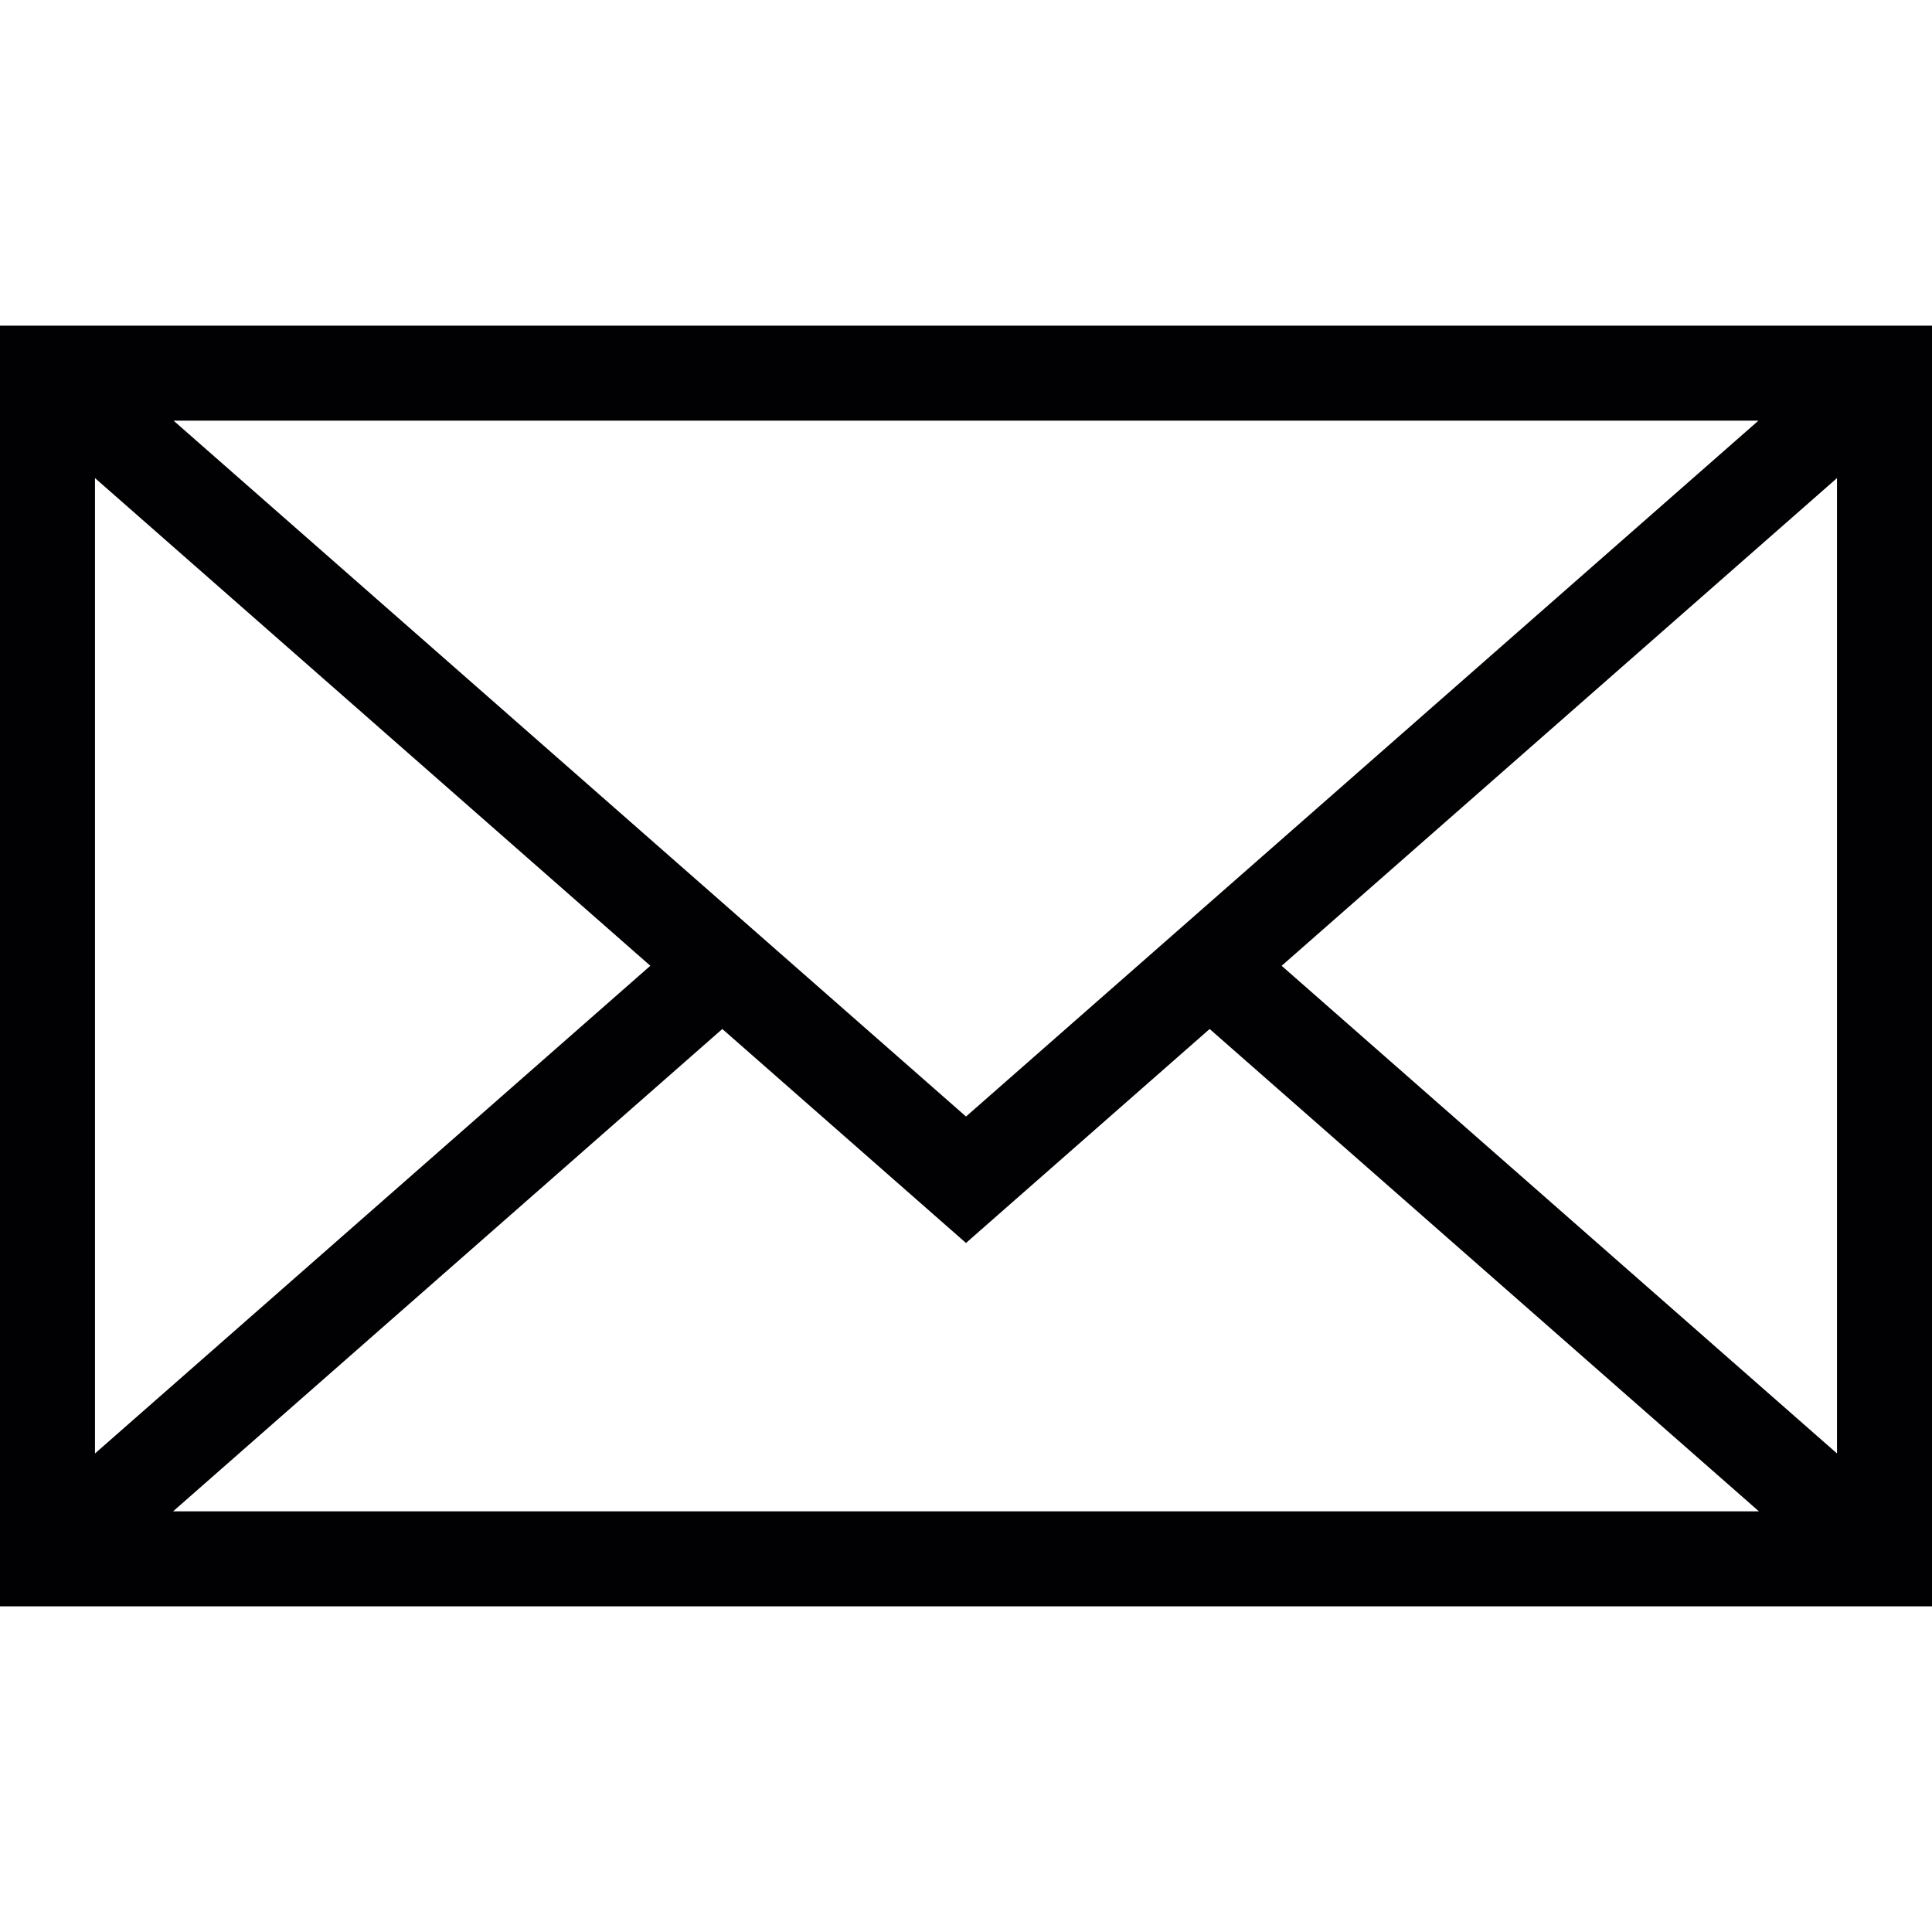
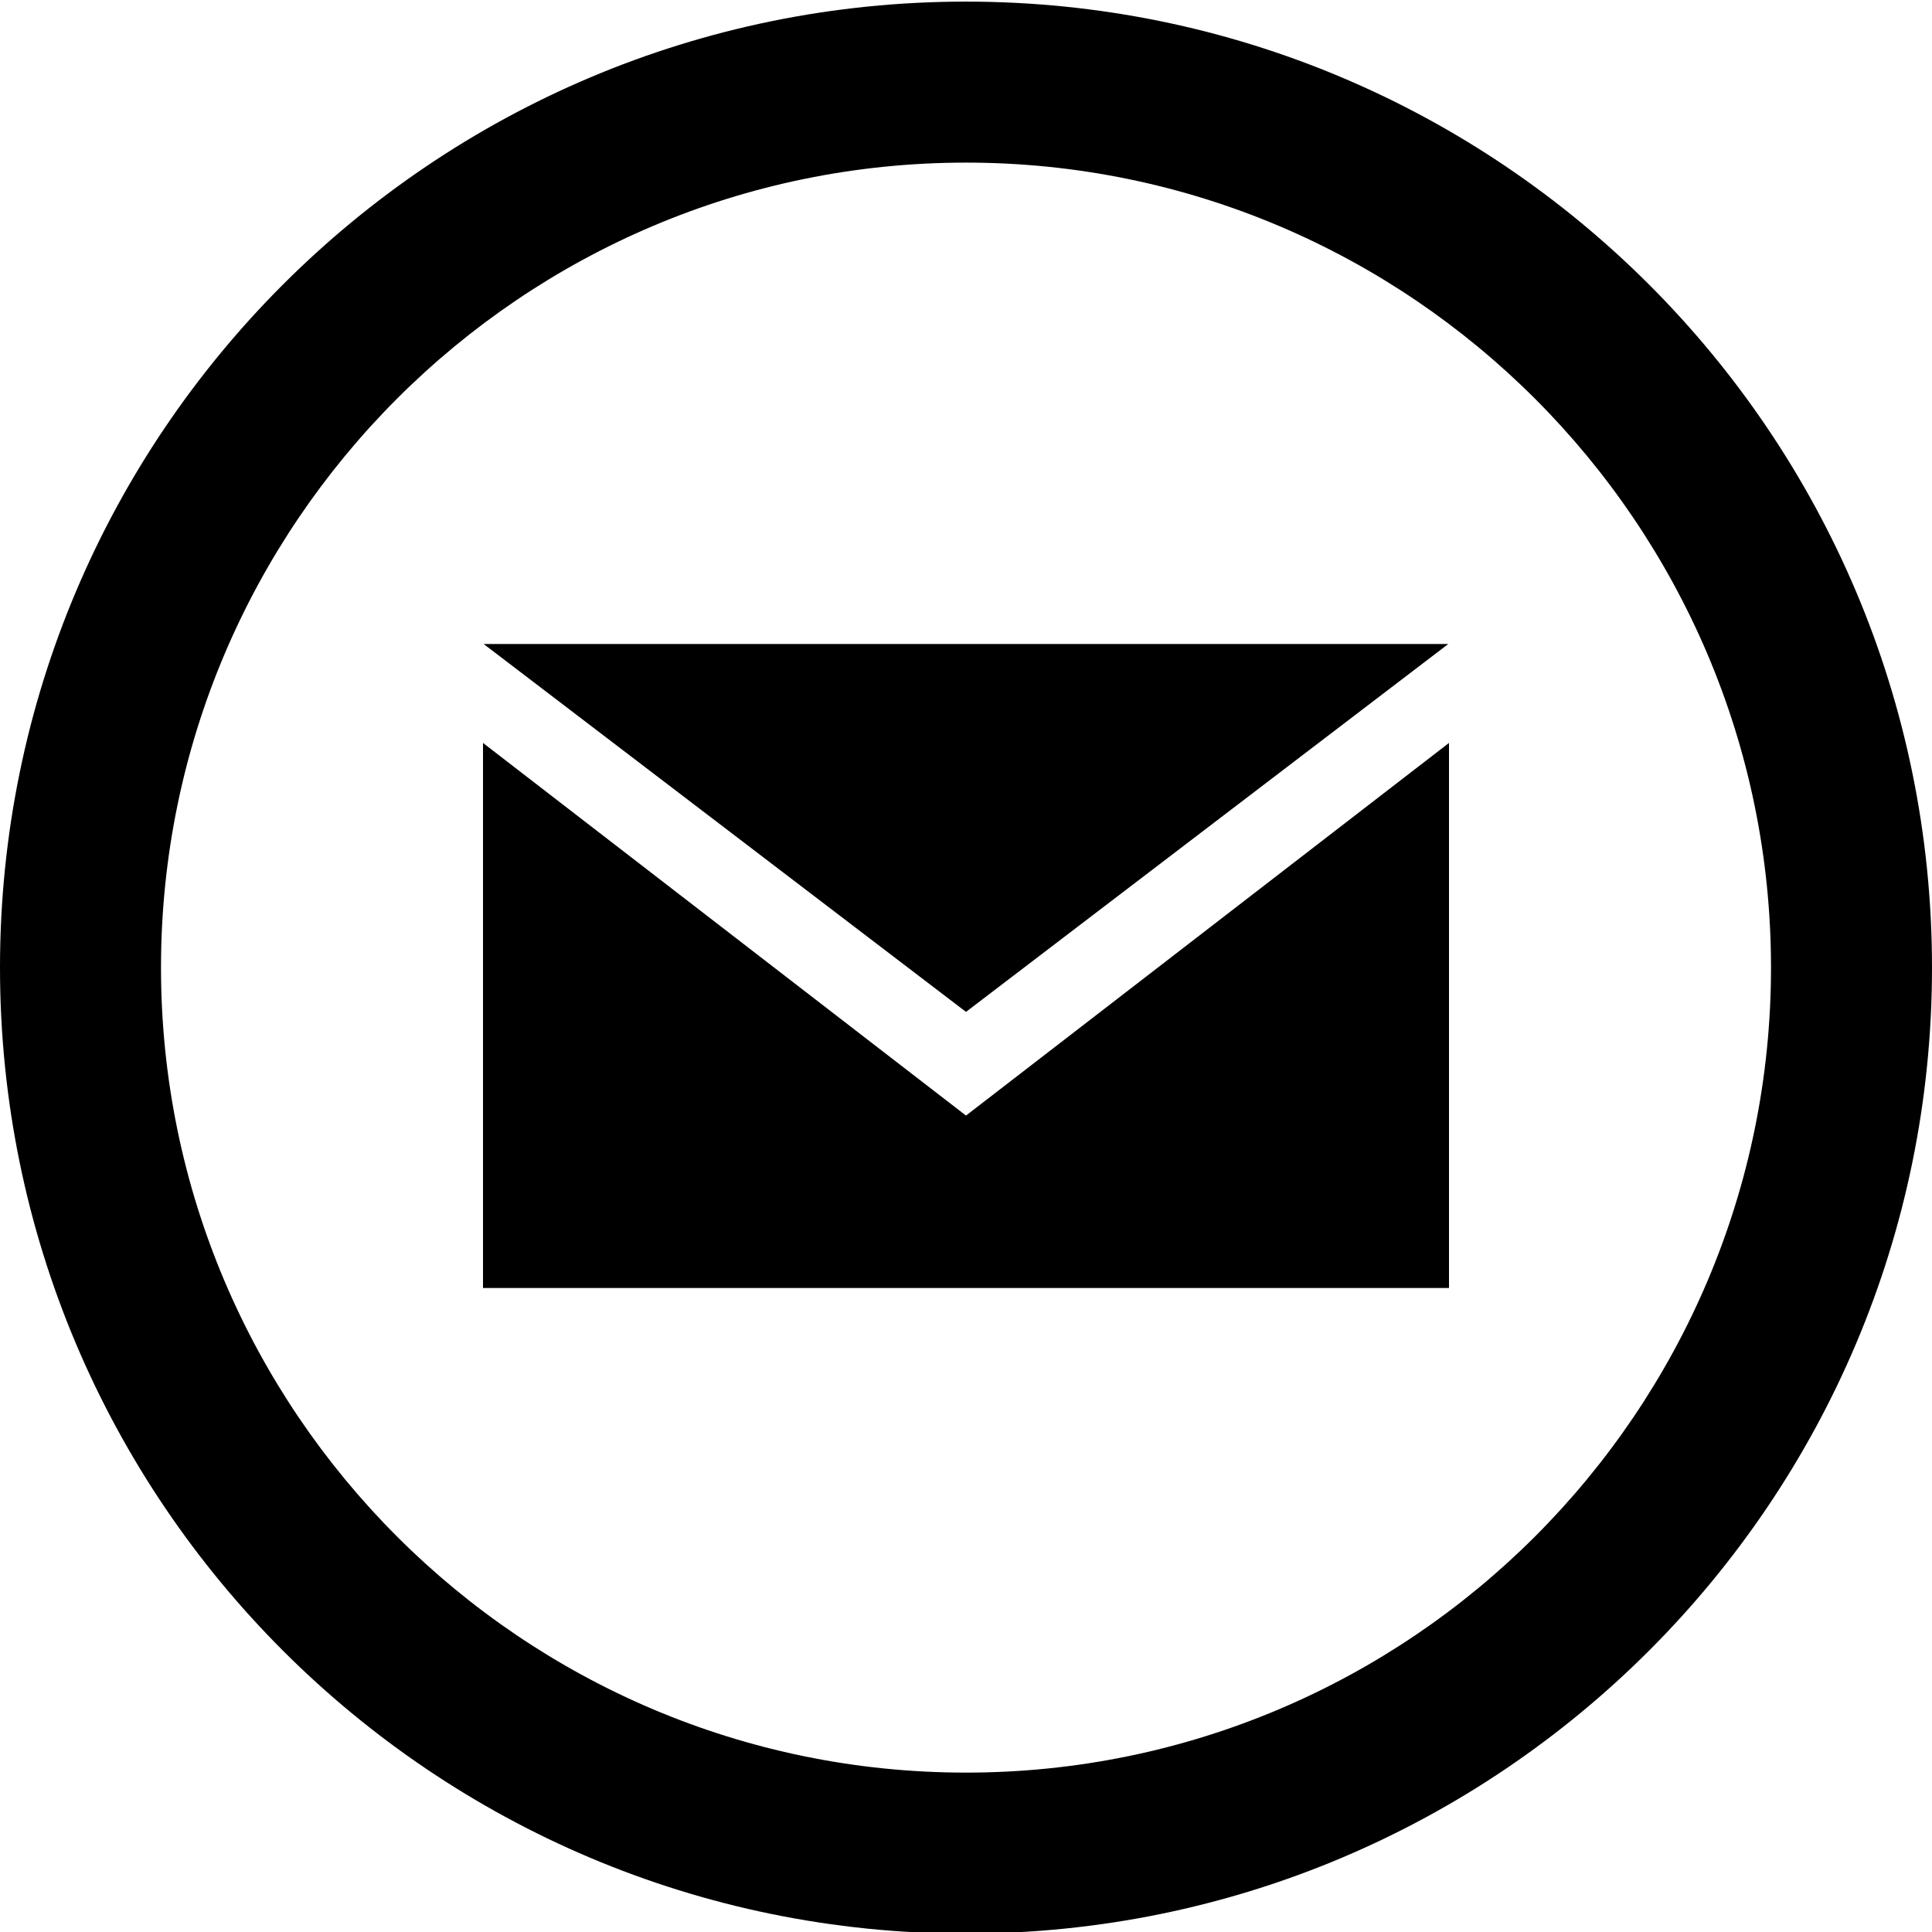
- <svg xmlns="http://www.w3.org/2000/svg" version="1.1" id="Capa_1" x="0px" y="0px" viewBox="0 0 485.411 485.411" style="enable-background:new 0 0 485.411 485.411;" xml:space="preserve">
-   <g>
-     <path style="fill:#010002;" d="M0,81.824v321.763h485.411V81.824H0z M242.708,280.526L43.612,105.691h398.187L242.708,280.526z    M163.397,242.649L23.867,365.178V120.119L163.397,242.649z M181.482,258.533l61.22,53.762l61.22-53.762L441.924,379.72H43.487   L181.482,258.533z M322.008,242.655l139.535-122.536v245.059L322.008,242.655z" />
-   </g>
-   <g>
- </g>
-   <g>
- </g>
-   <g>
- </g>
-   <g>
- </g>
-   <g>
- </g>
-   <g>
- </g>
-   <g>
- </g>
-   <g>
- </g>
-   <g>
- </g>
-   <g>
- </g>
-   <g>
- </g>
-   <g>
- </g>
-   <g>
- </g>
-   <g>
- </g>
-   <g>
- </g>
+ <svg xmlns="http://www.w3.org/2000/svg" width="24" height="24" viewBox="0 0 24 24">
+   <path d="M12 2.02c5.514 0 10 4.486 10 10s-4.486 10-10 10-10-4.486-10-10 4.486-10 10-10zm0-2c-6.627 0-12 5.373-12 12s5.373 12 12 12 12-5.373 12-12-5.373-12-12-12zm0 12.55l-5.992-4.57h11.983l-5.991 4.57zm0 1.288l-6-4.629v6.771h12v-6.771l-6 4.629z" />
</svg>
